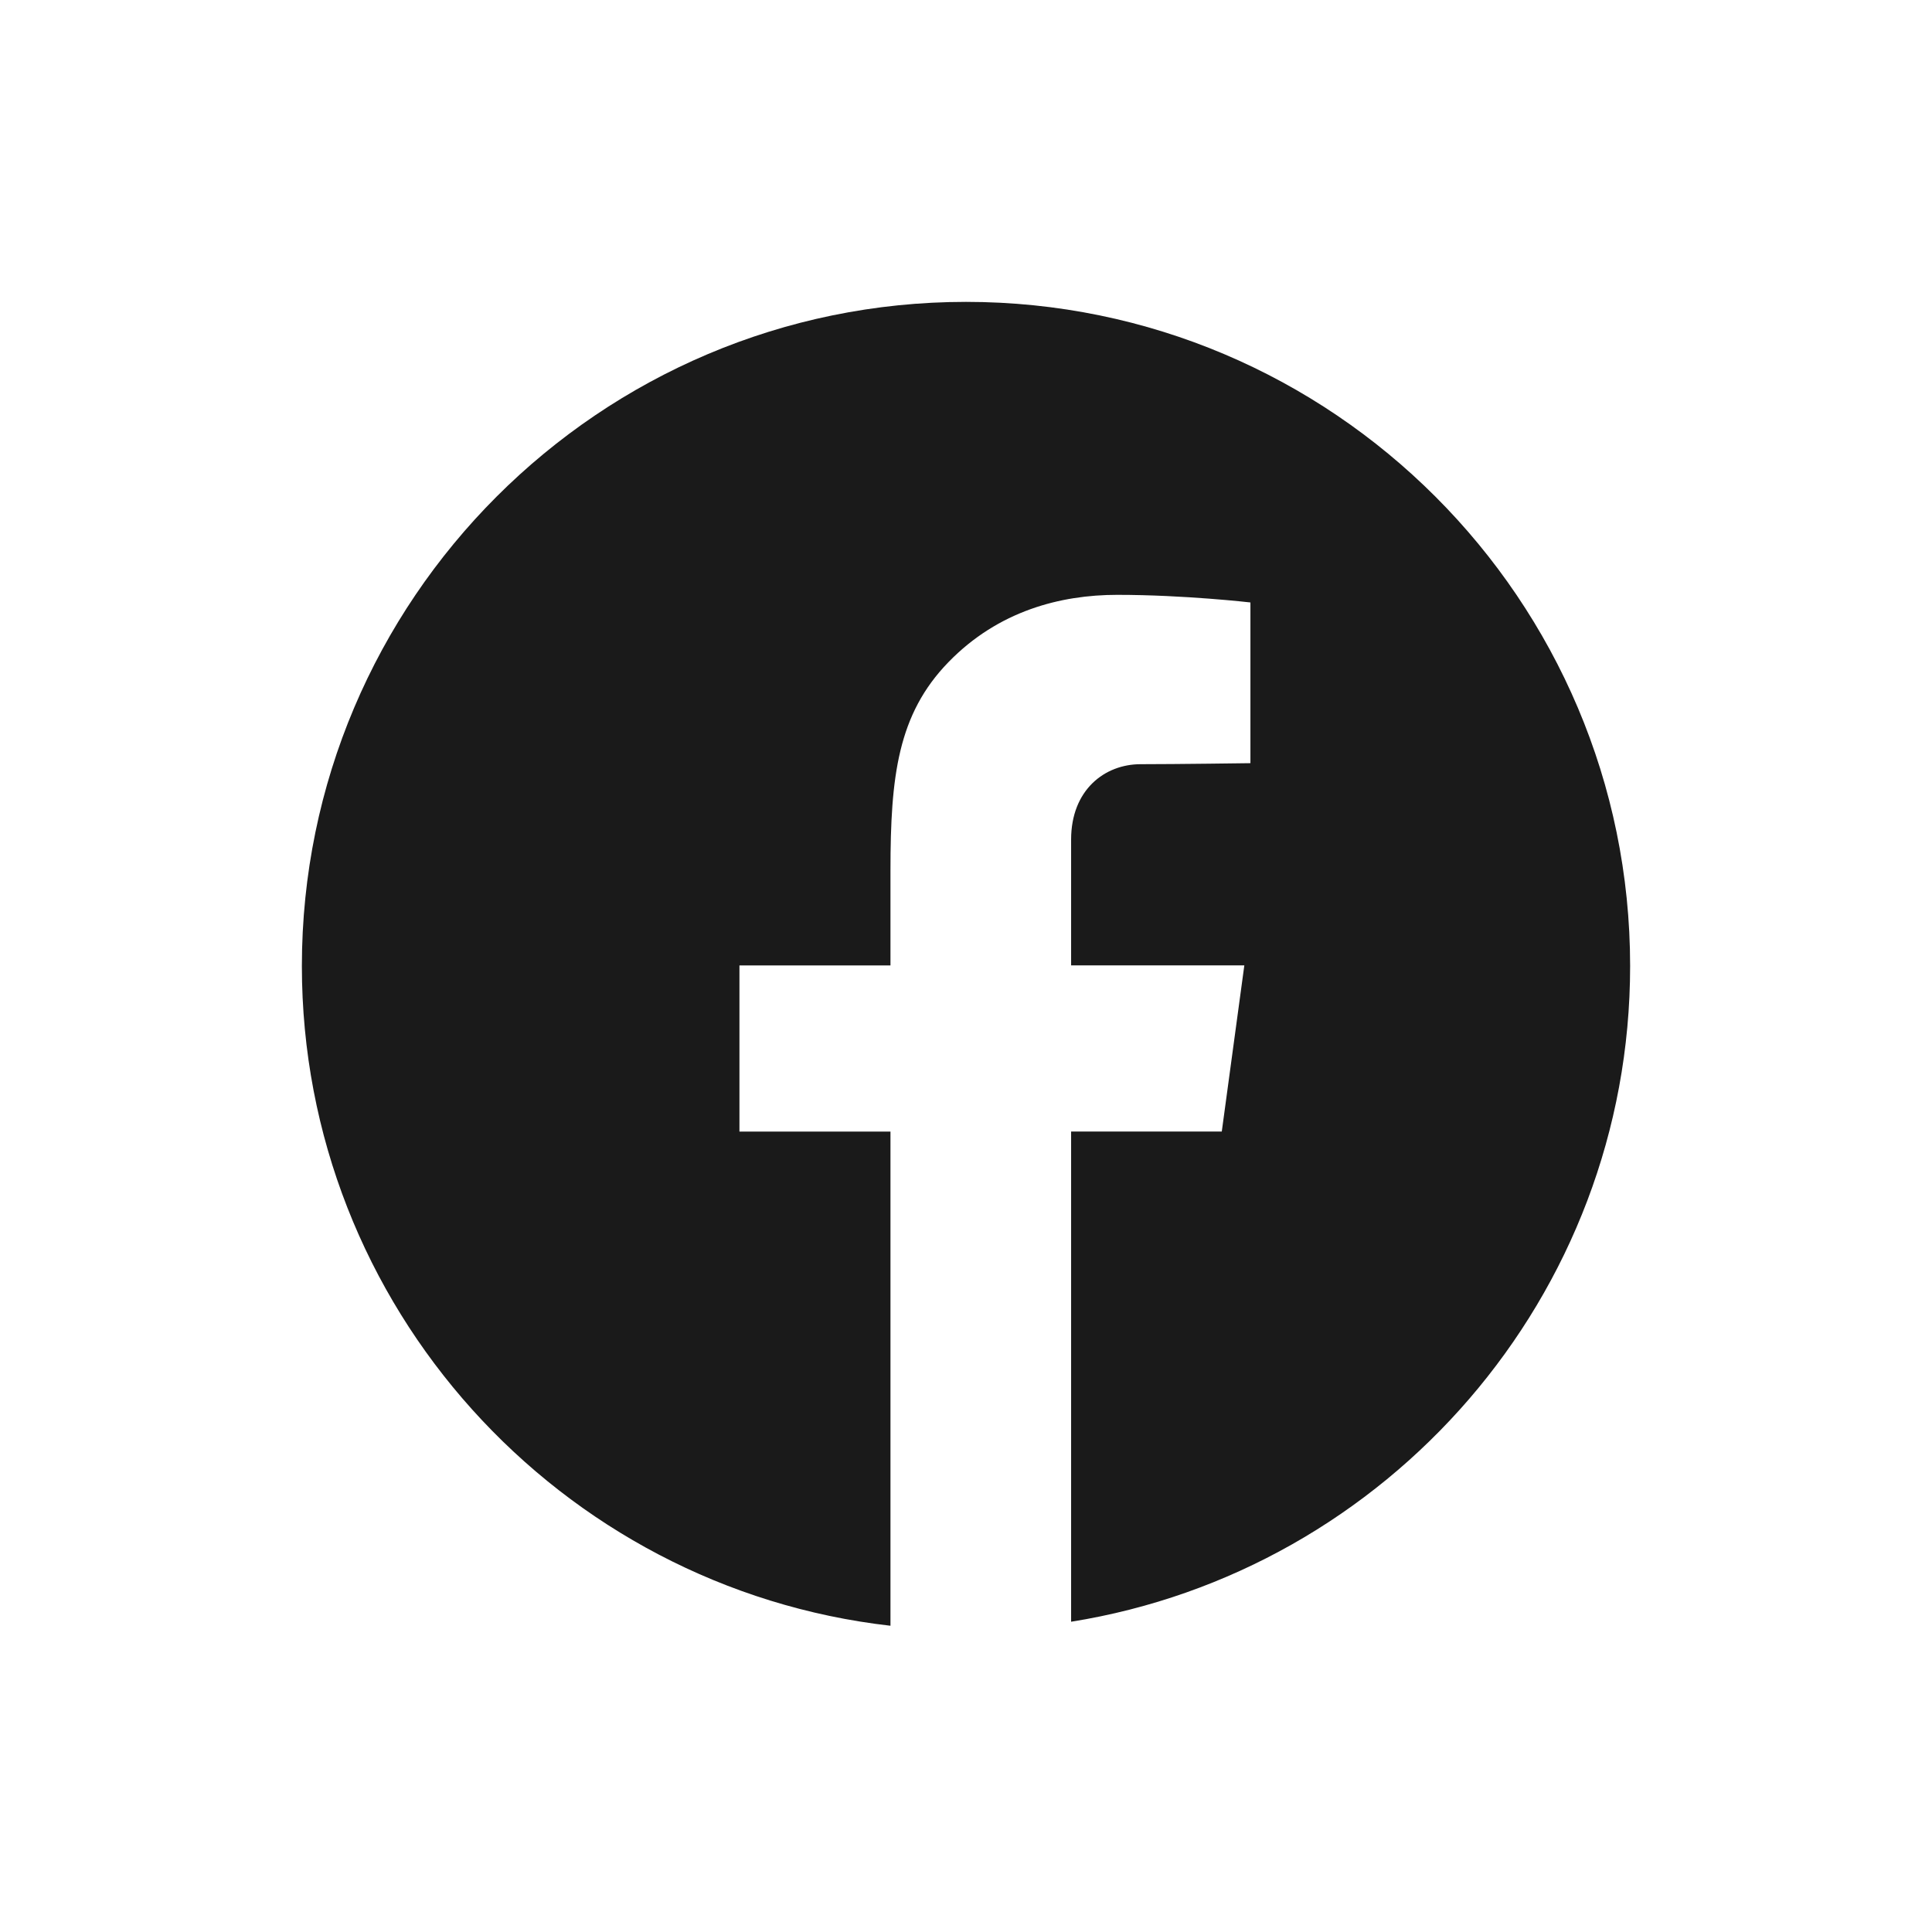
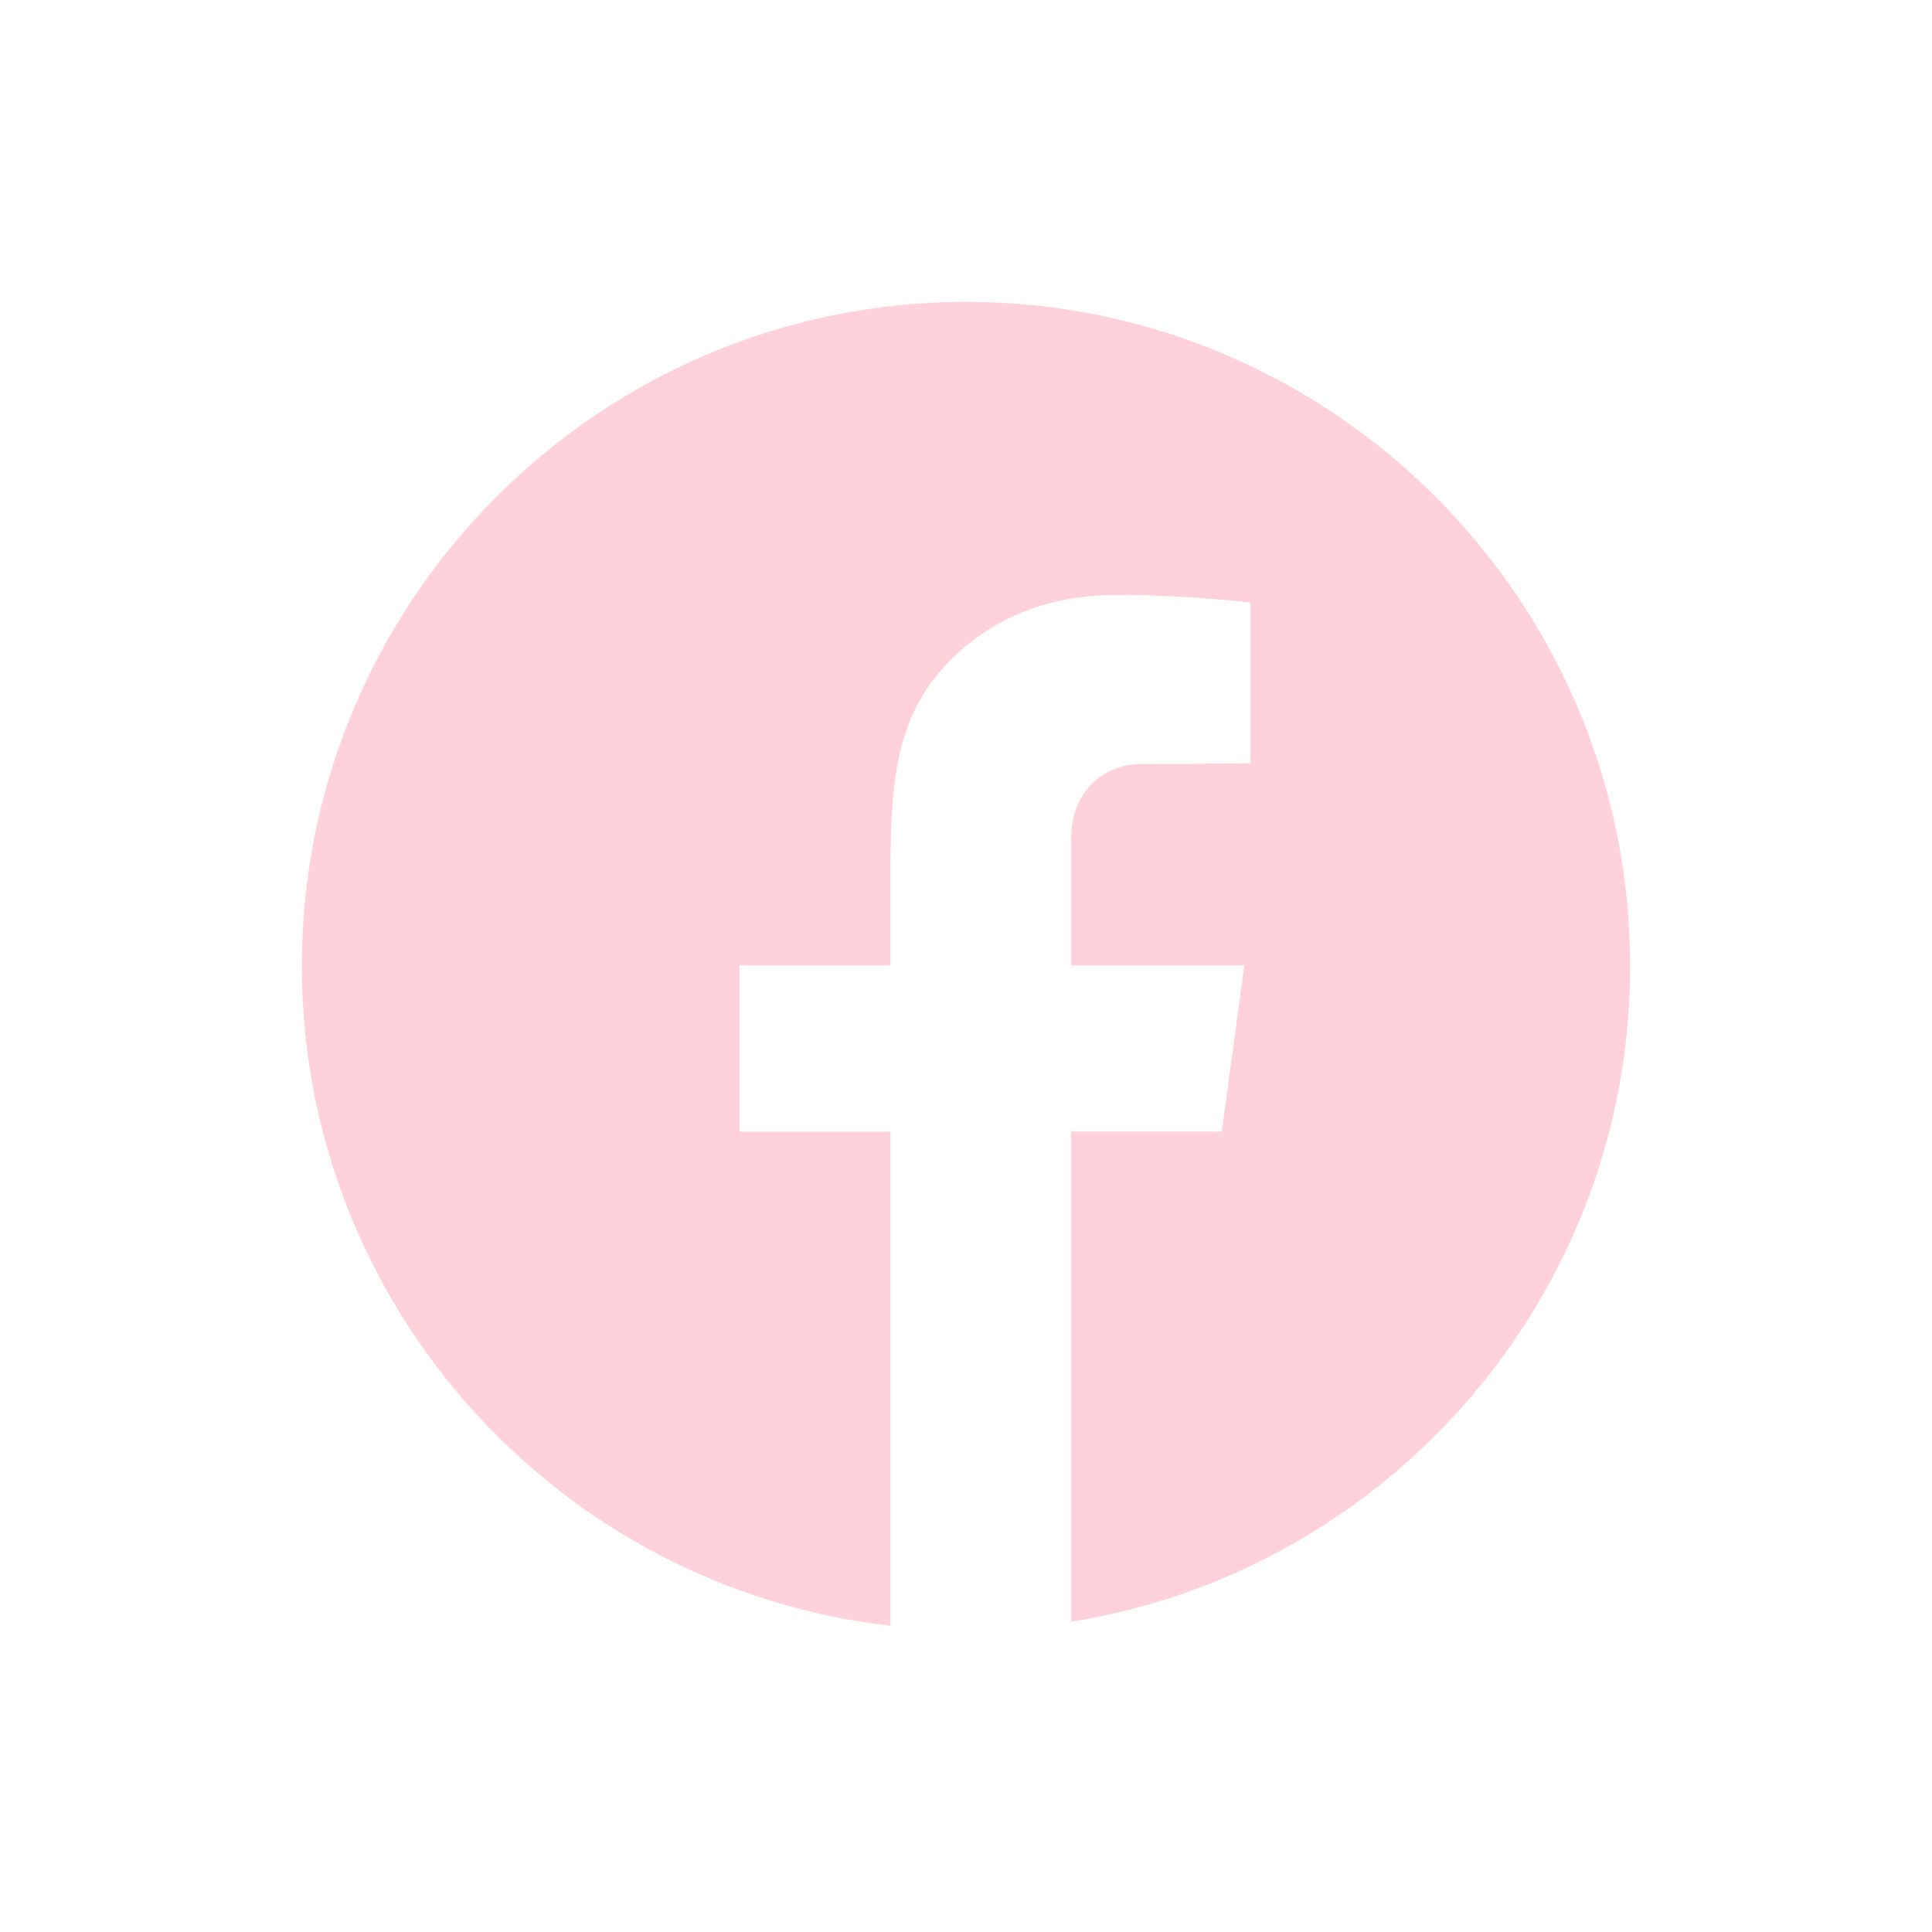
- <svg xmlns="http://www.w3.org/2000/svg" fill="#1A1A1A" viewBox="0 0 64 64" width="48px" height="48px">
+ <svg xmlns="http://www.w3.org/2000/svg" fill="#ffd1da" viewBox="0 0 64 64" width="48px" height="48px">
  <path d="M32,10c12.131,0,22,9.869,22,22c0,10.946-8.036,20.047-18.518,21.722V37.484h4.991l0.747-5.504h-5.738 c0,0,0-3.323,0-4.167c0-1.651,1.116-2.498,2.301-2.498s3.639-0.034,3.639-0.034v-5.324c0,0-2.183-0.252-4.413-0.252 c-1.873,0-3.937,0.528-5.589,2.228c-1.68,1.728-1.922,3.785-1.922,6.9c0,0.901,0,3.148,0,3.148h-5.003v5.504h5.003v16.37 C18.541,52.607,10,43.284,10,32C10,19.869,19.869,10,32,10z" />
</svg>
